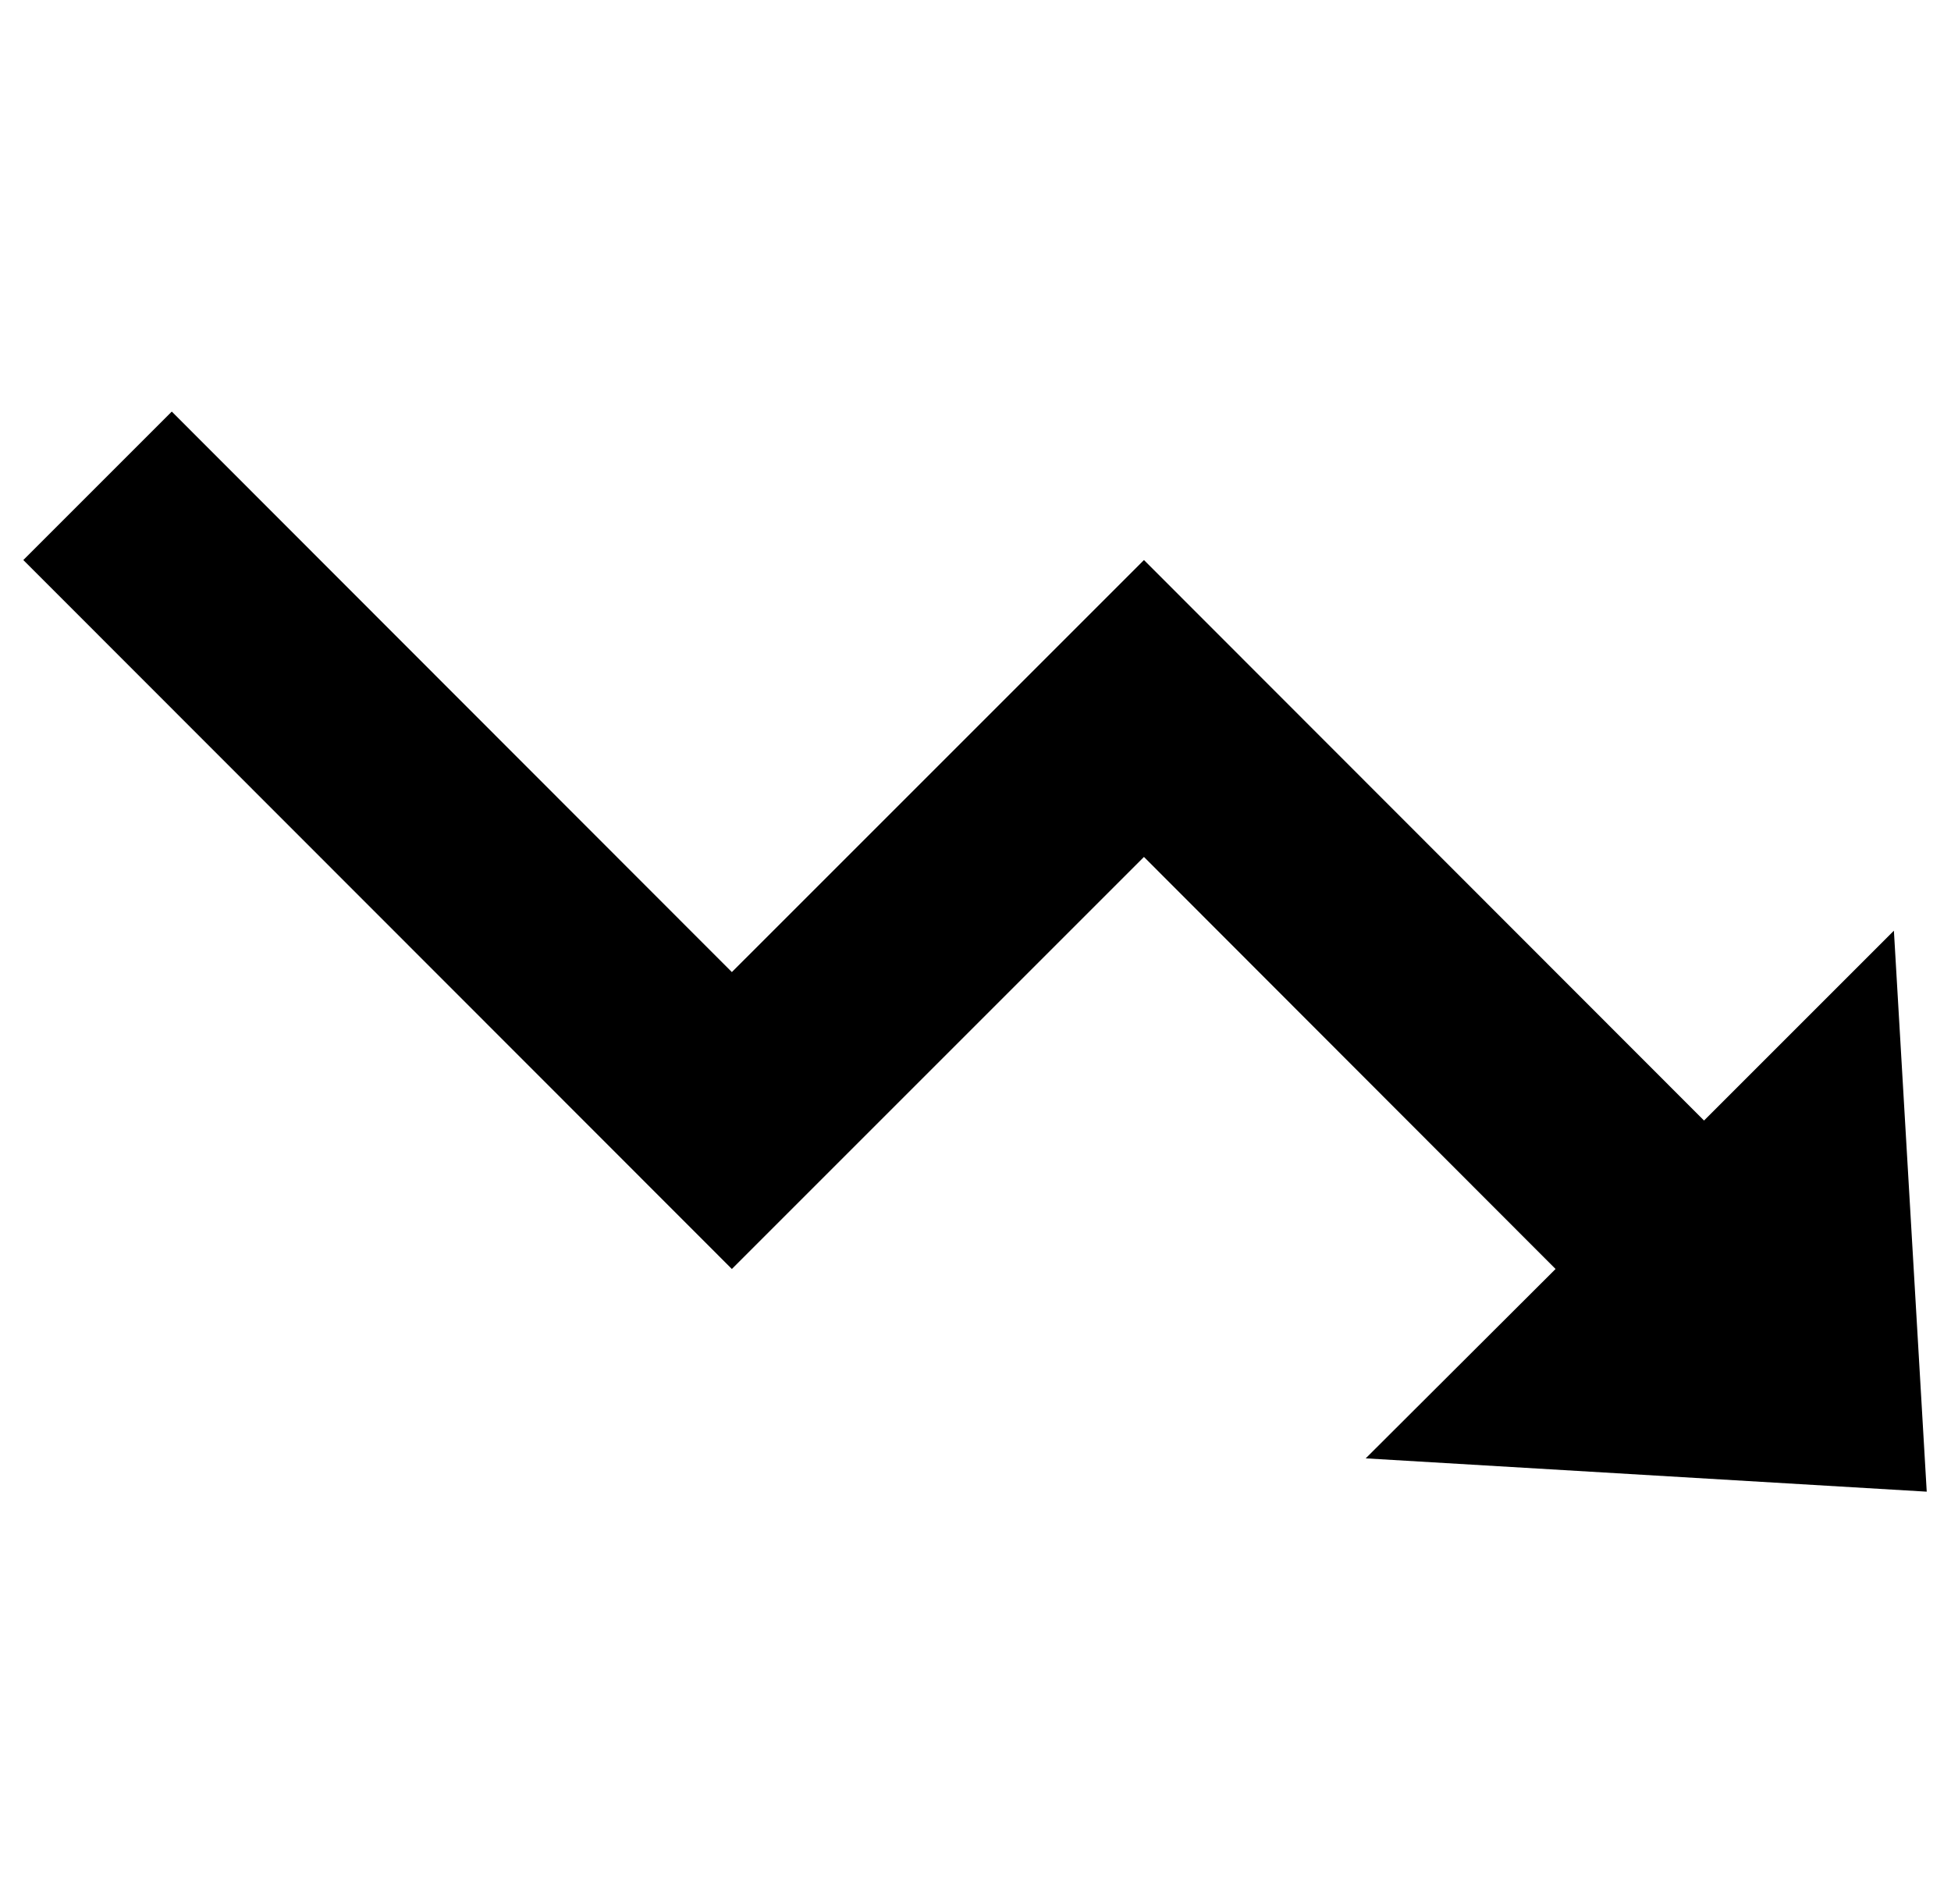
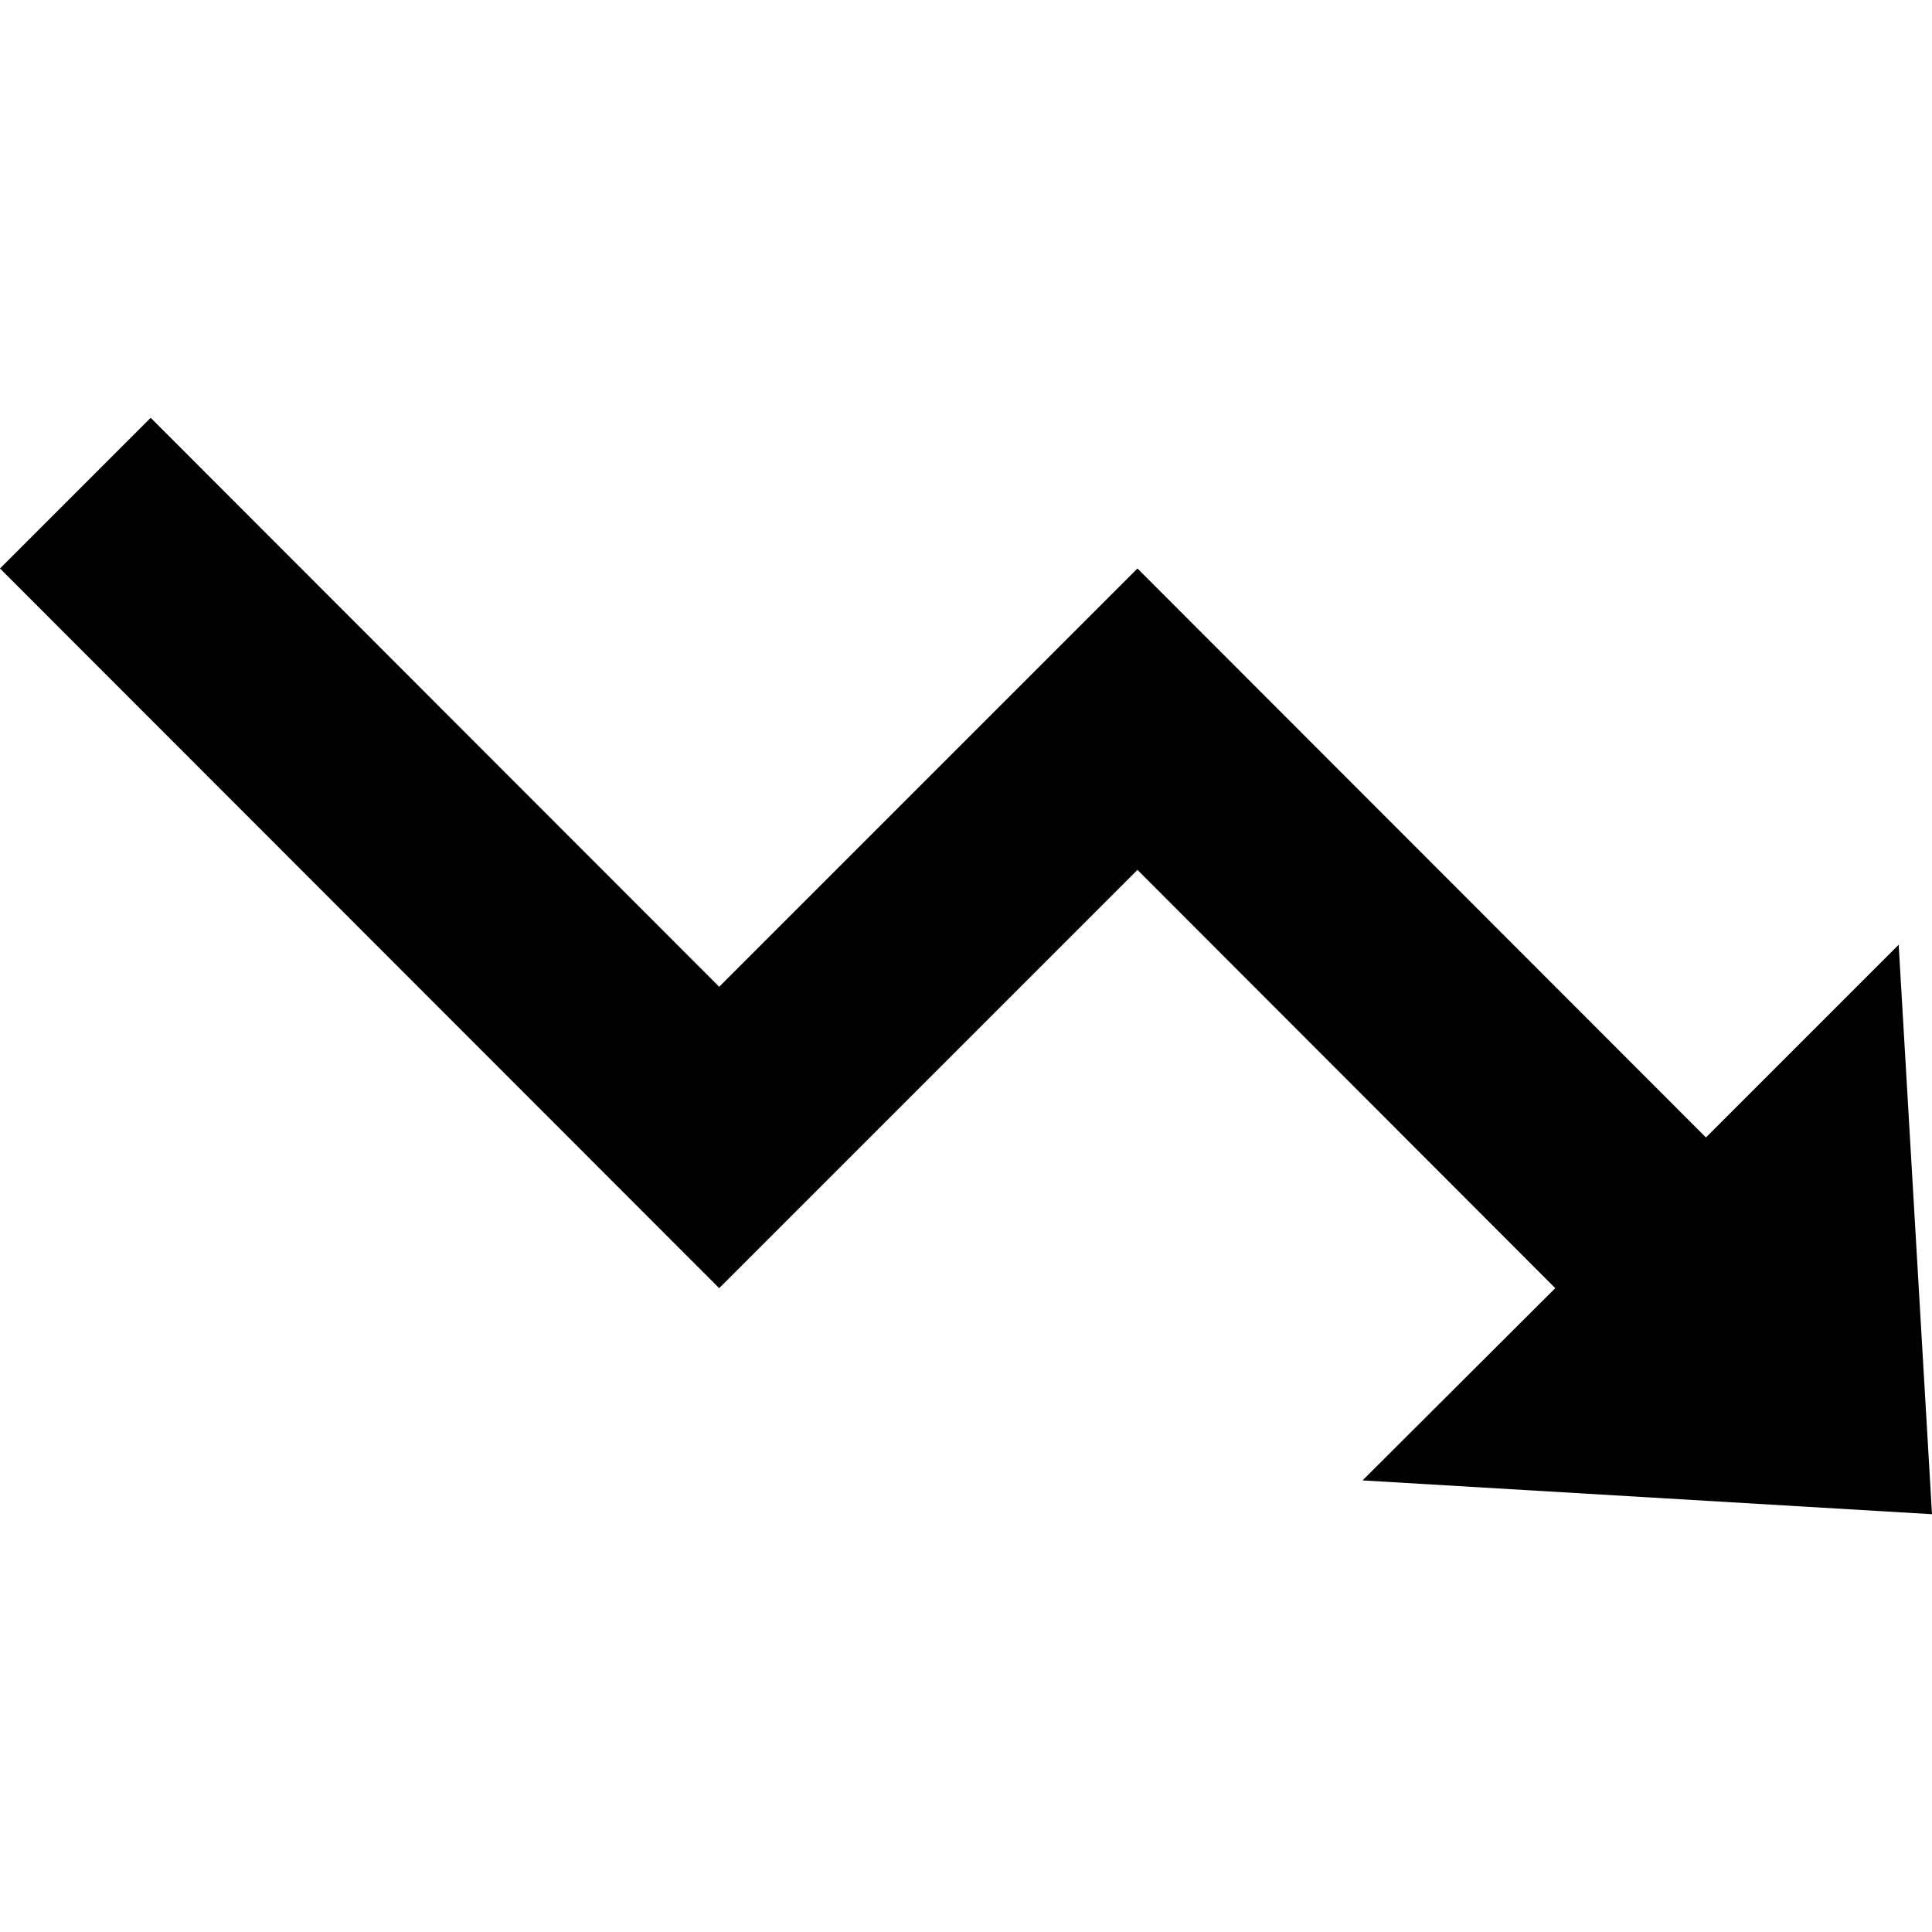
- <svg xmlns="http://www.w3.org/2000/svg" width="41" height="40" viewBox="0 0 41 40">
-   <path d="m28.7,30.65l3.99-3.98-8.65-8.66-8.66,8.66L.49,11.77l3.12-3.12,11.77,11.78,8.66-8.66,11.77,11.78,3.99-3.99.69,11.79-11.79-.7Z" />
+ <svg xmlns="http://www.w3.org/2000/svg" width="40" height="40" viewBox="0 0 40 40">
+   <path d="M28.21,30.65l3.99-3.98-8.65-8.66-8.66,8.66L0,11.77l3.12-3.12,11.77,11.78,8.66-8.66,11.77,11.78,3.99-3.99,.69,11.79-11.79-.7Z" />
</svg>
